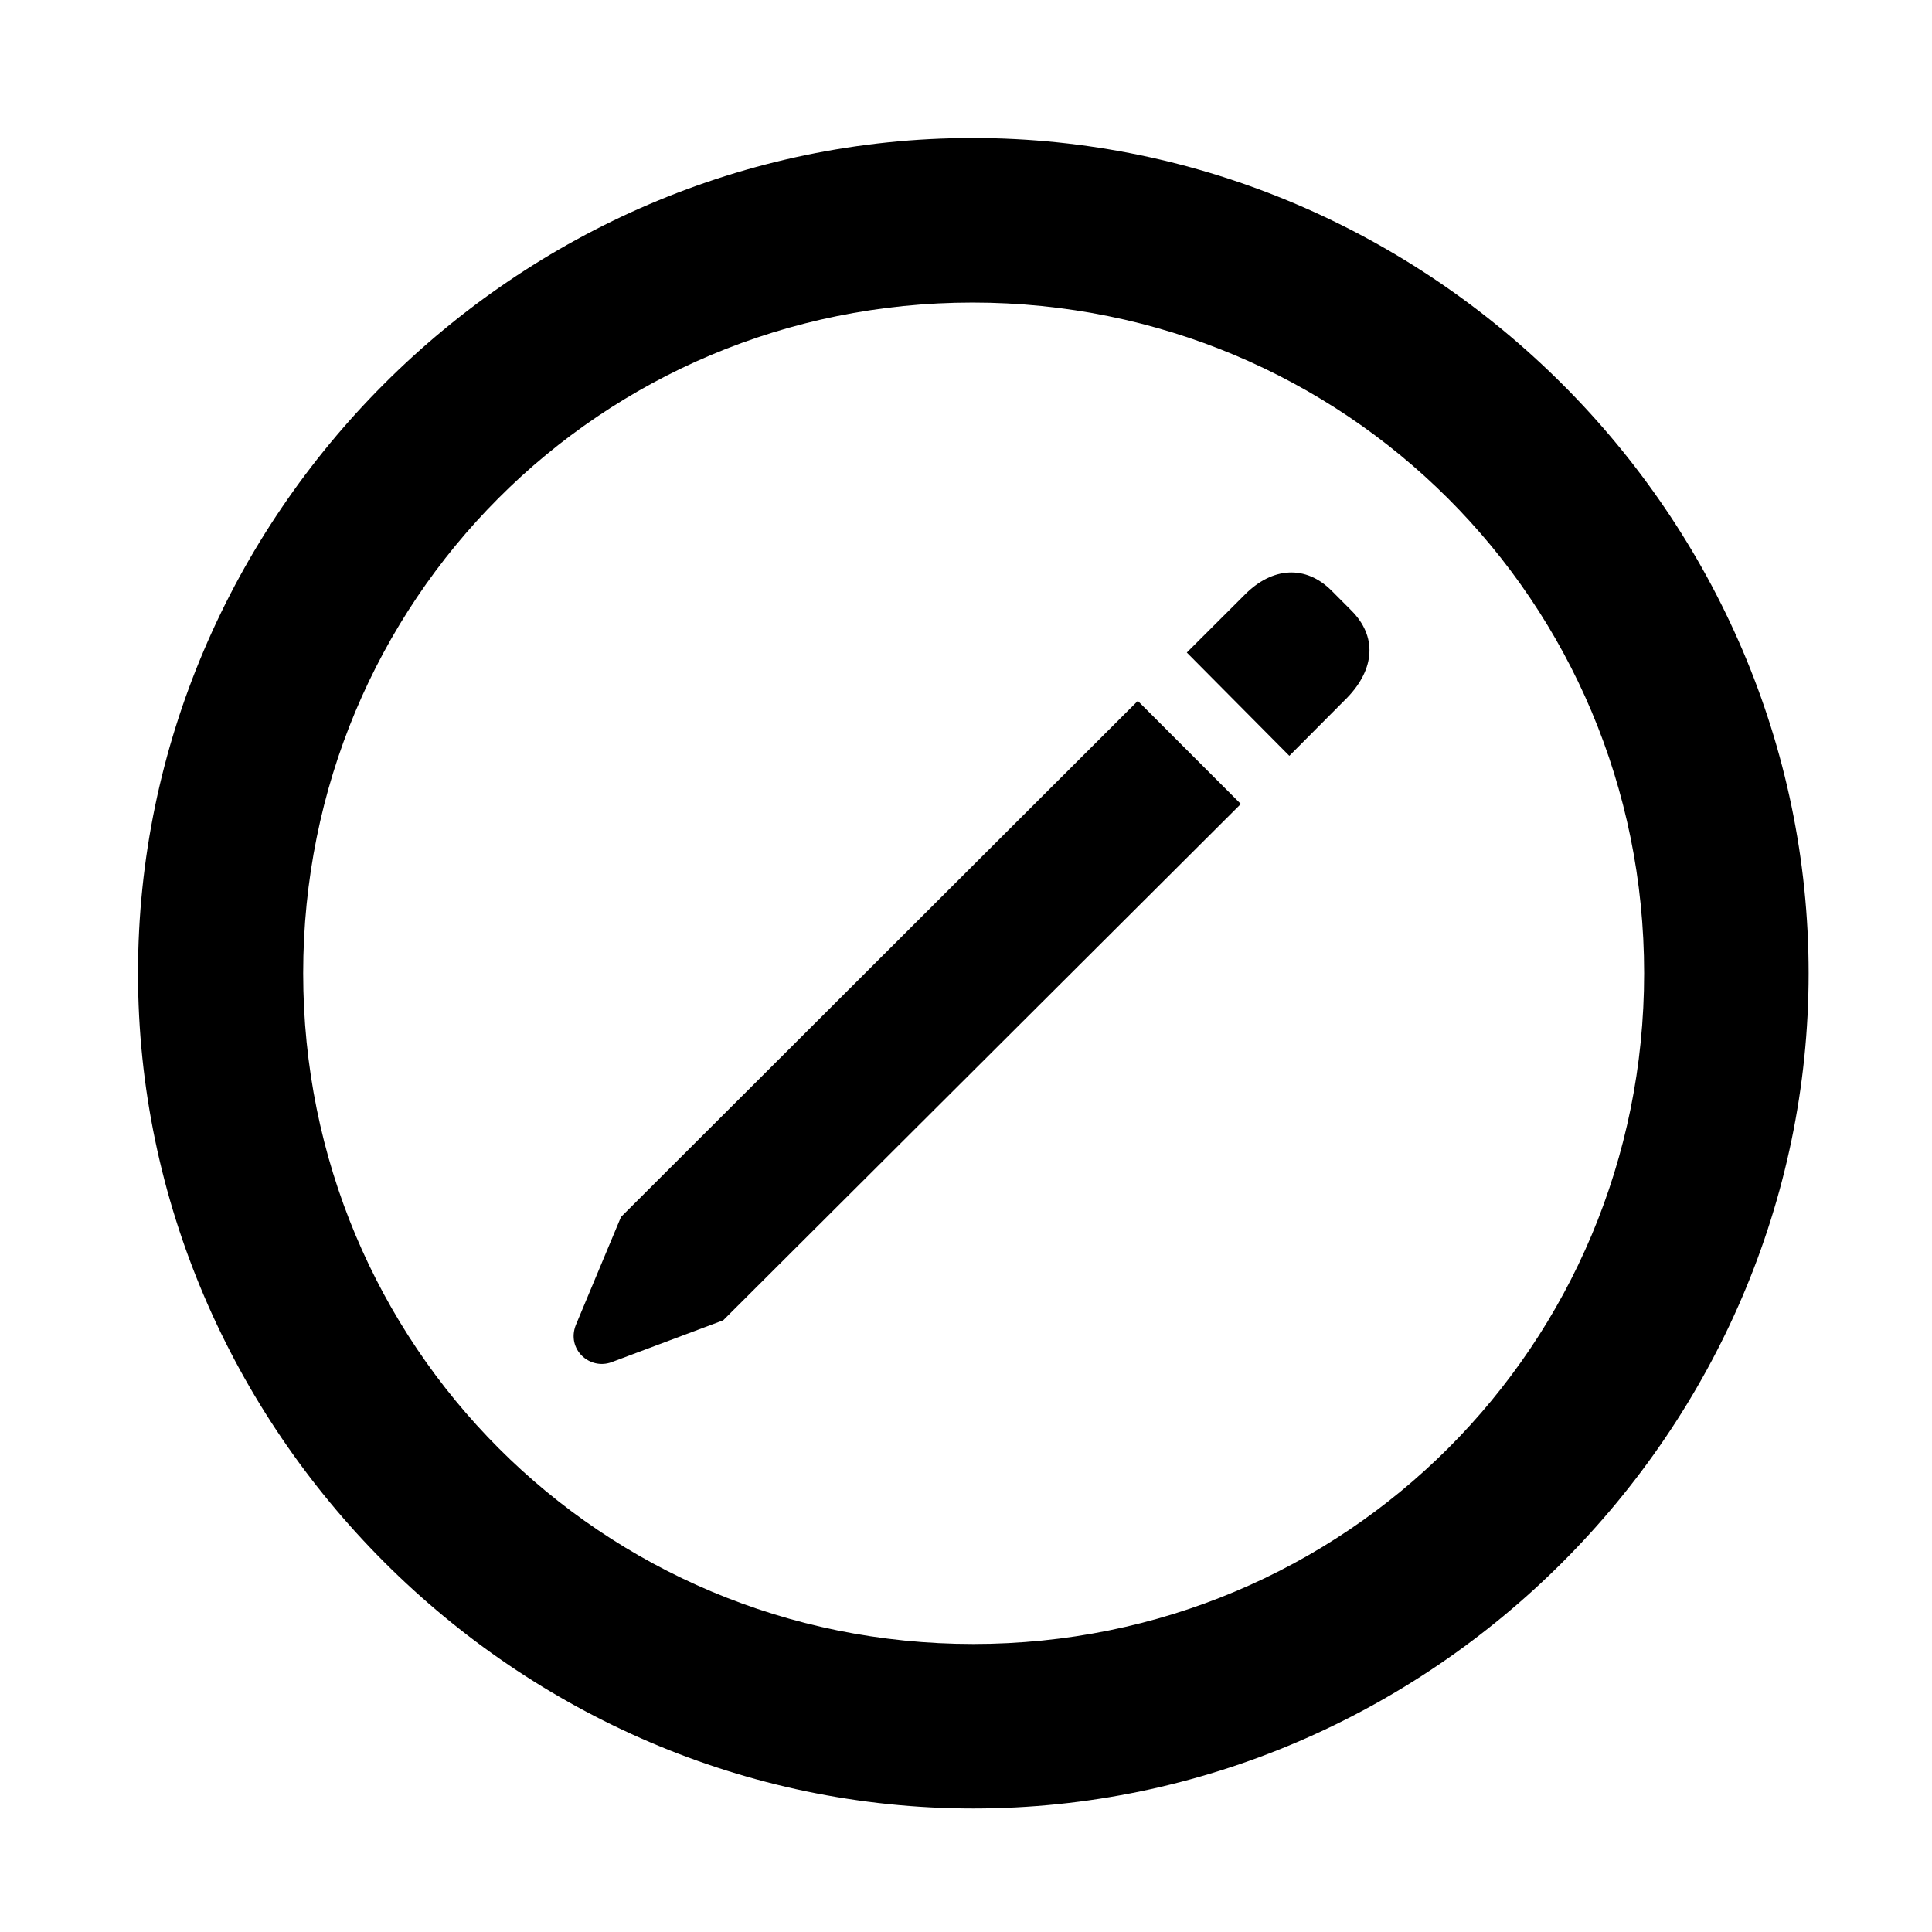
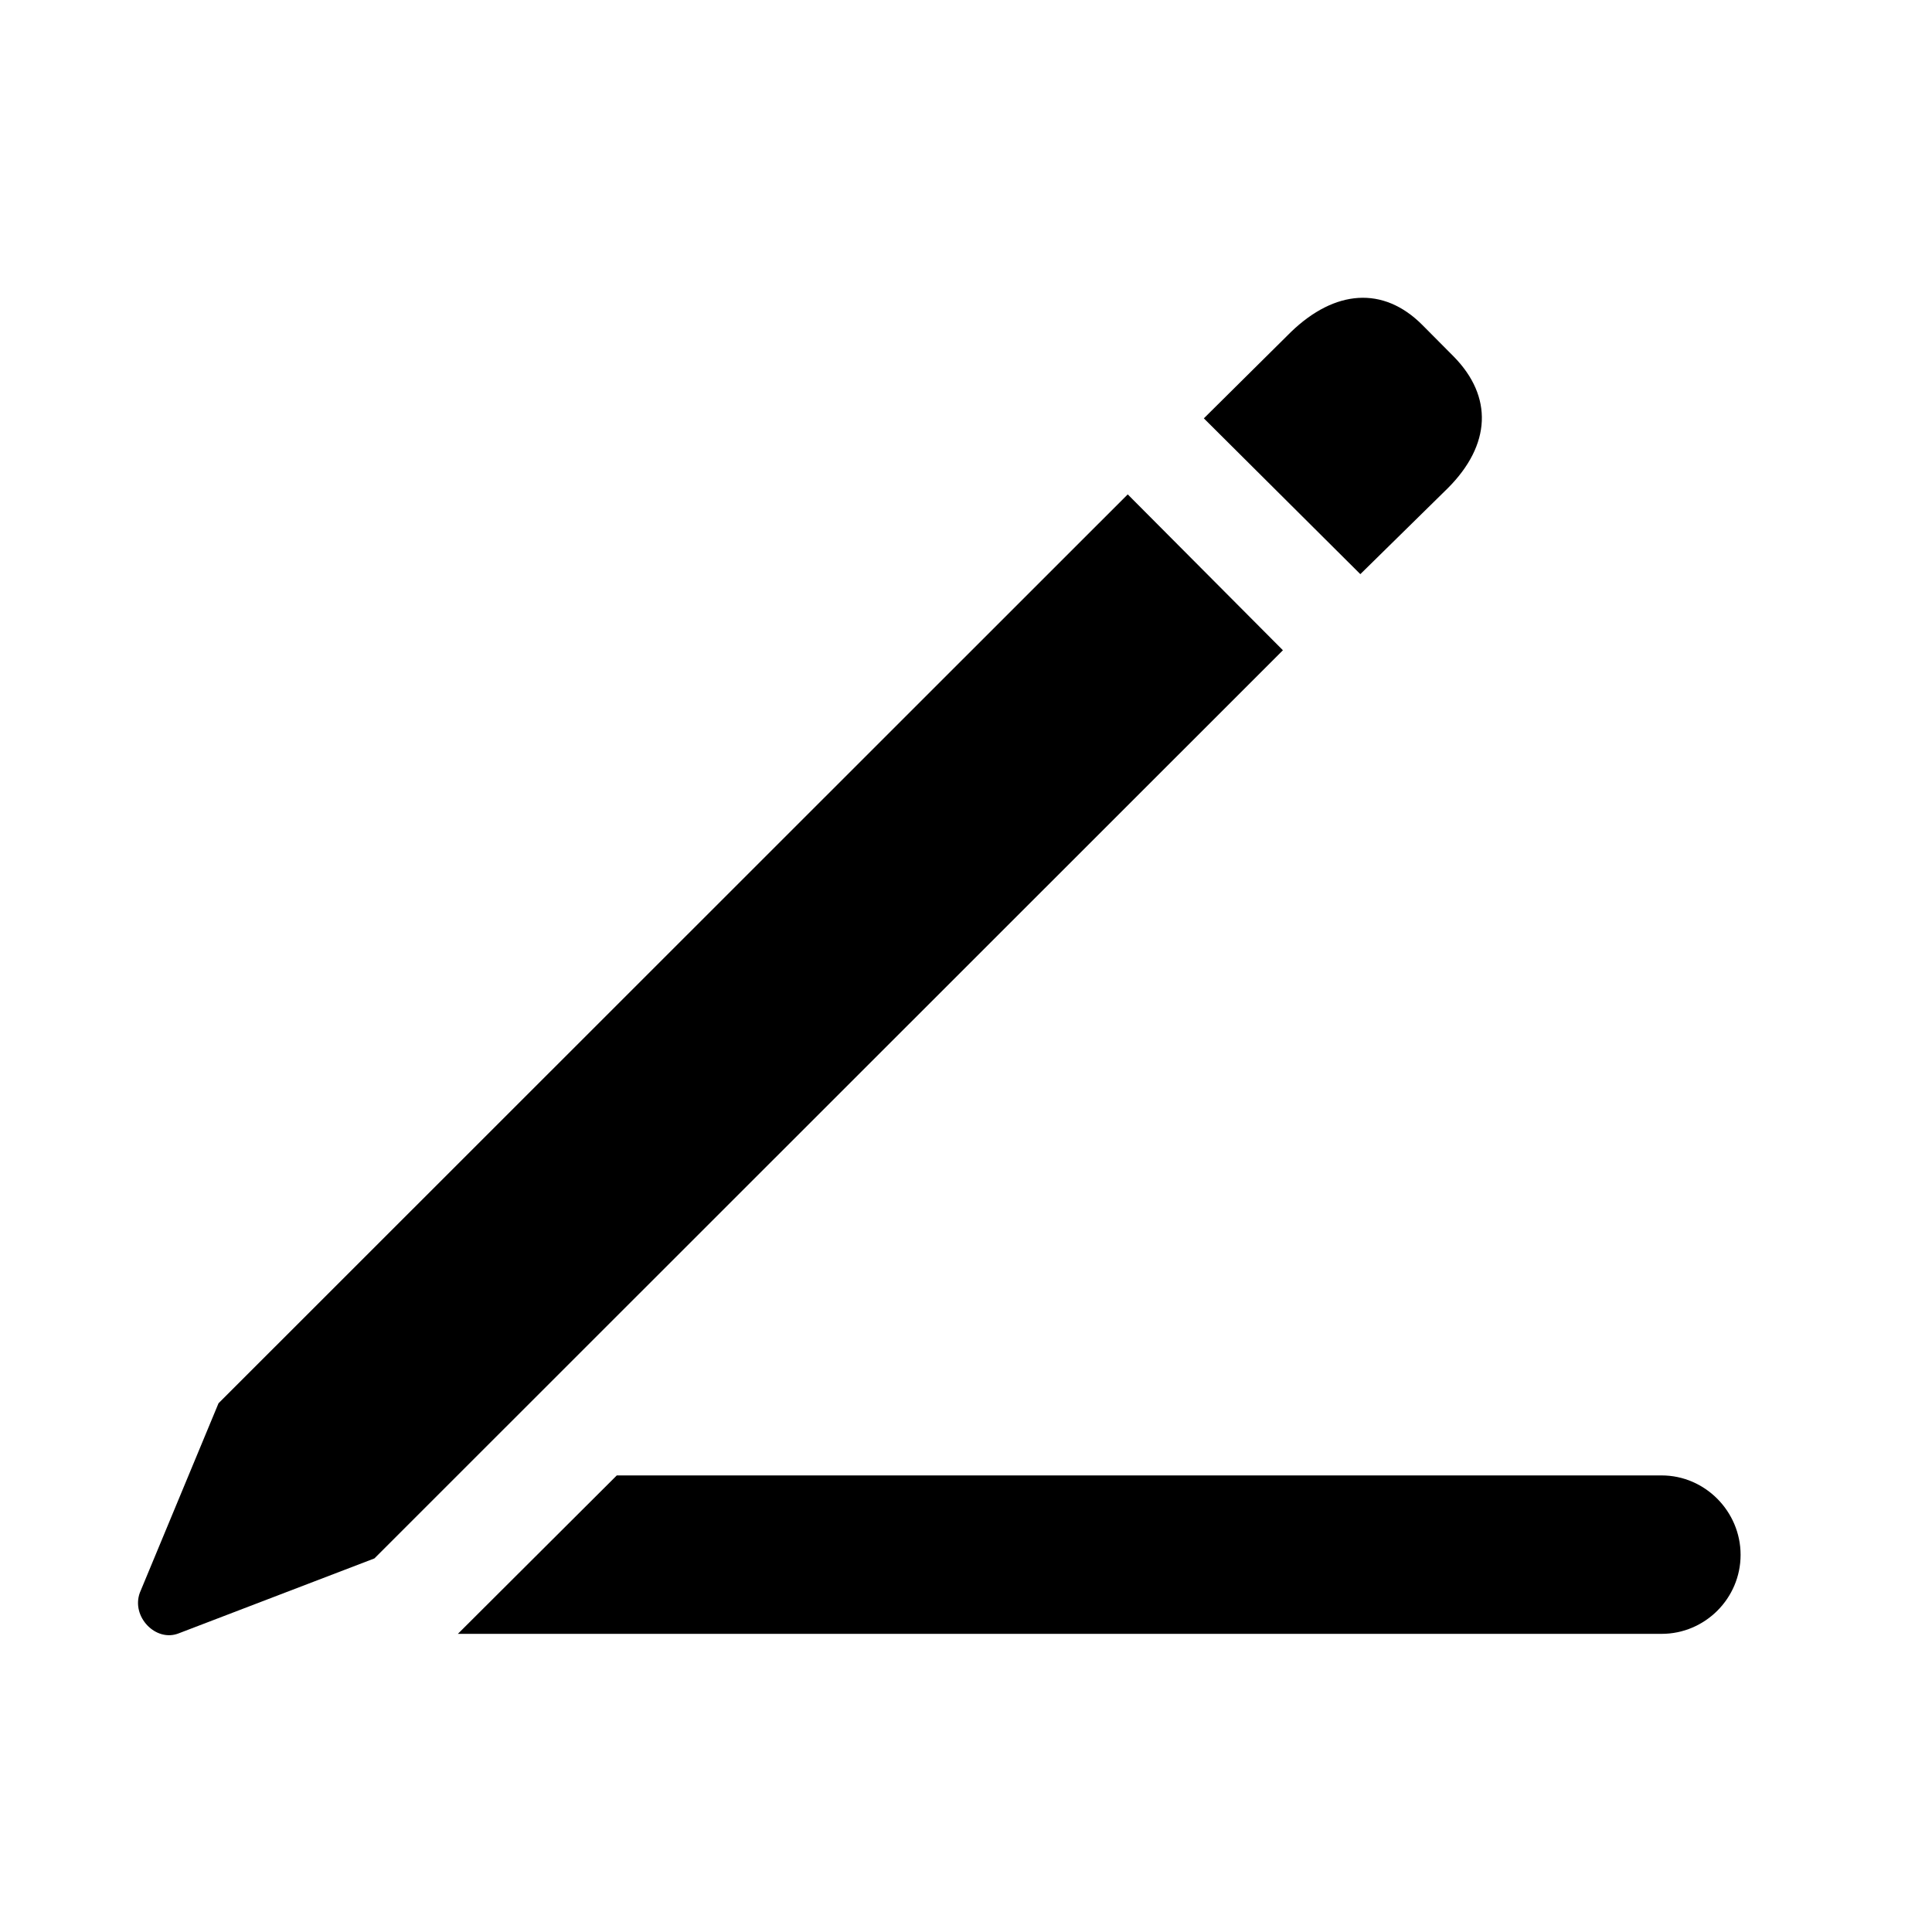
<svg xmlns="http://www.w3.org/2000/svg" width="28" height="28" viewBox="0 0 28 28" fill="none">
-   <path d="M14.105 26.21C20.737 26.21 26.212 20.727 26.212 14.105C26.212 7.473 20.727 2 14.095 2C7.475 2 2 7.473 2 14.105C2 20.727 7.485 26.21 14.105 26.21ZM14.105 23.826C8.711 23.826 4.394 19.499 4.394 14.105C4.394 8.711 8.701 4.385 14.095 4.385C19.489 4.385 23.828 8.711 23.828 14.105C23.828 19.499 19.499 23.826 14.105 23.826Z" fill="currentColor" />
-   <path d="M10.481 19.135L17.983 11.652L16.49 10.158L9 17.637L8.345 19.204C8.208 19.554 8.544 19.859 8.863 19.742L10.481 19.135ZM18.686 10.954L19.529 10.107C19.928 9.69 19.959 9.22 19.582 8.845L19.299 8.561C18.925 8.186 18.443 8.215 18.044 8.615L17.2 9.457L18.686 10.954Z" fill="currentColor" />
+   <path d="M6.636 23.679H24.082C24.711 23.679 25.226 23.164 25.226 22.534C25.226 21.905 24.711 21.383 24.082 21.383H8.939L6.636 23.679Z" fill="black" />
+   <path d="M5.426 22.586L18.593 9.424L16.344 7.165L3.167 20.337L2.027 23.082C1.898 23.43 2.259 23.805 2.592 23.671L5.426 22.586ZM19.715 8.321L20.983 7.075C21.612 6.445 21.638 5.748 21.07 5.169L20.613 4.709C20.045 4.14 19.344 4.201 18.712 4.809L17.447 6.063L19.715 8.321Z" fill="black" />
</svg>
